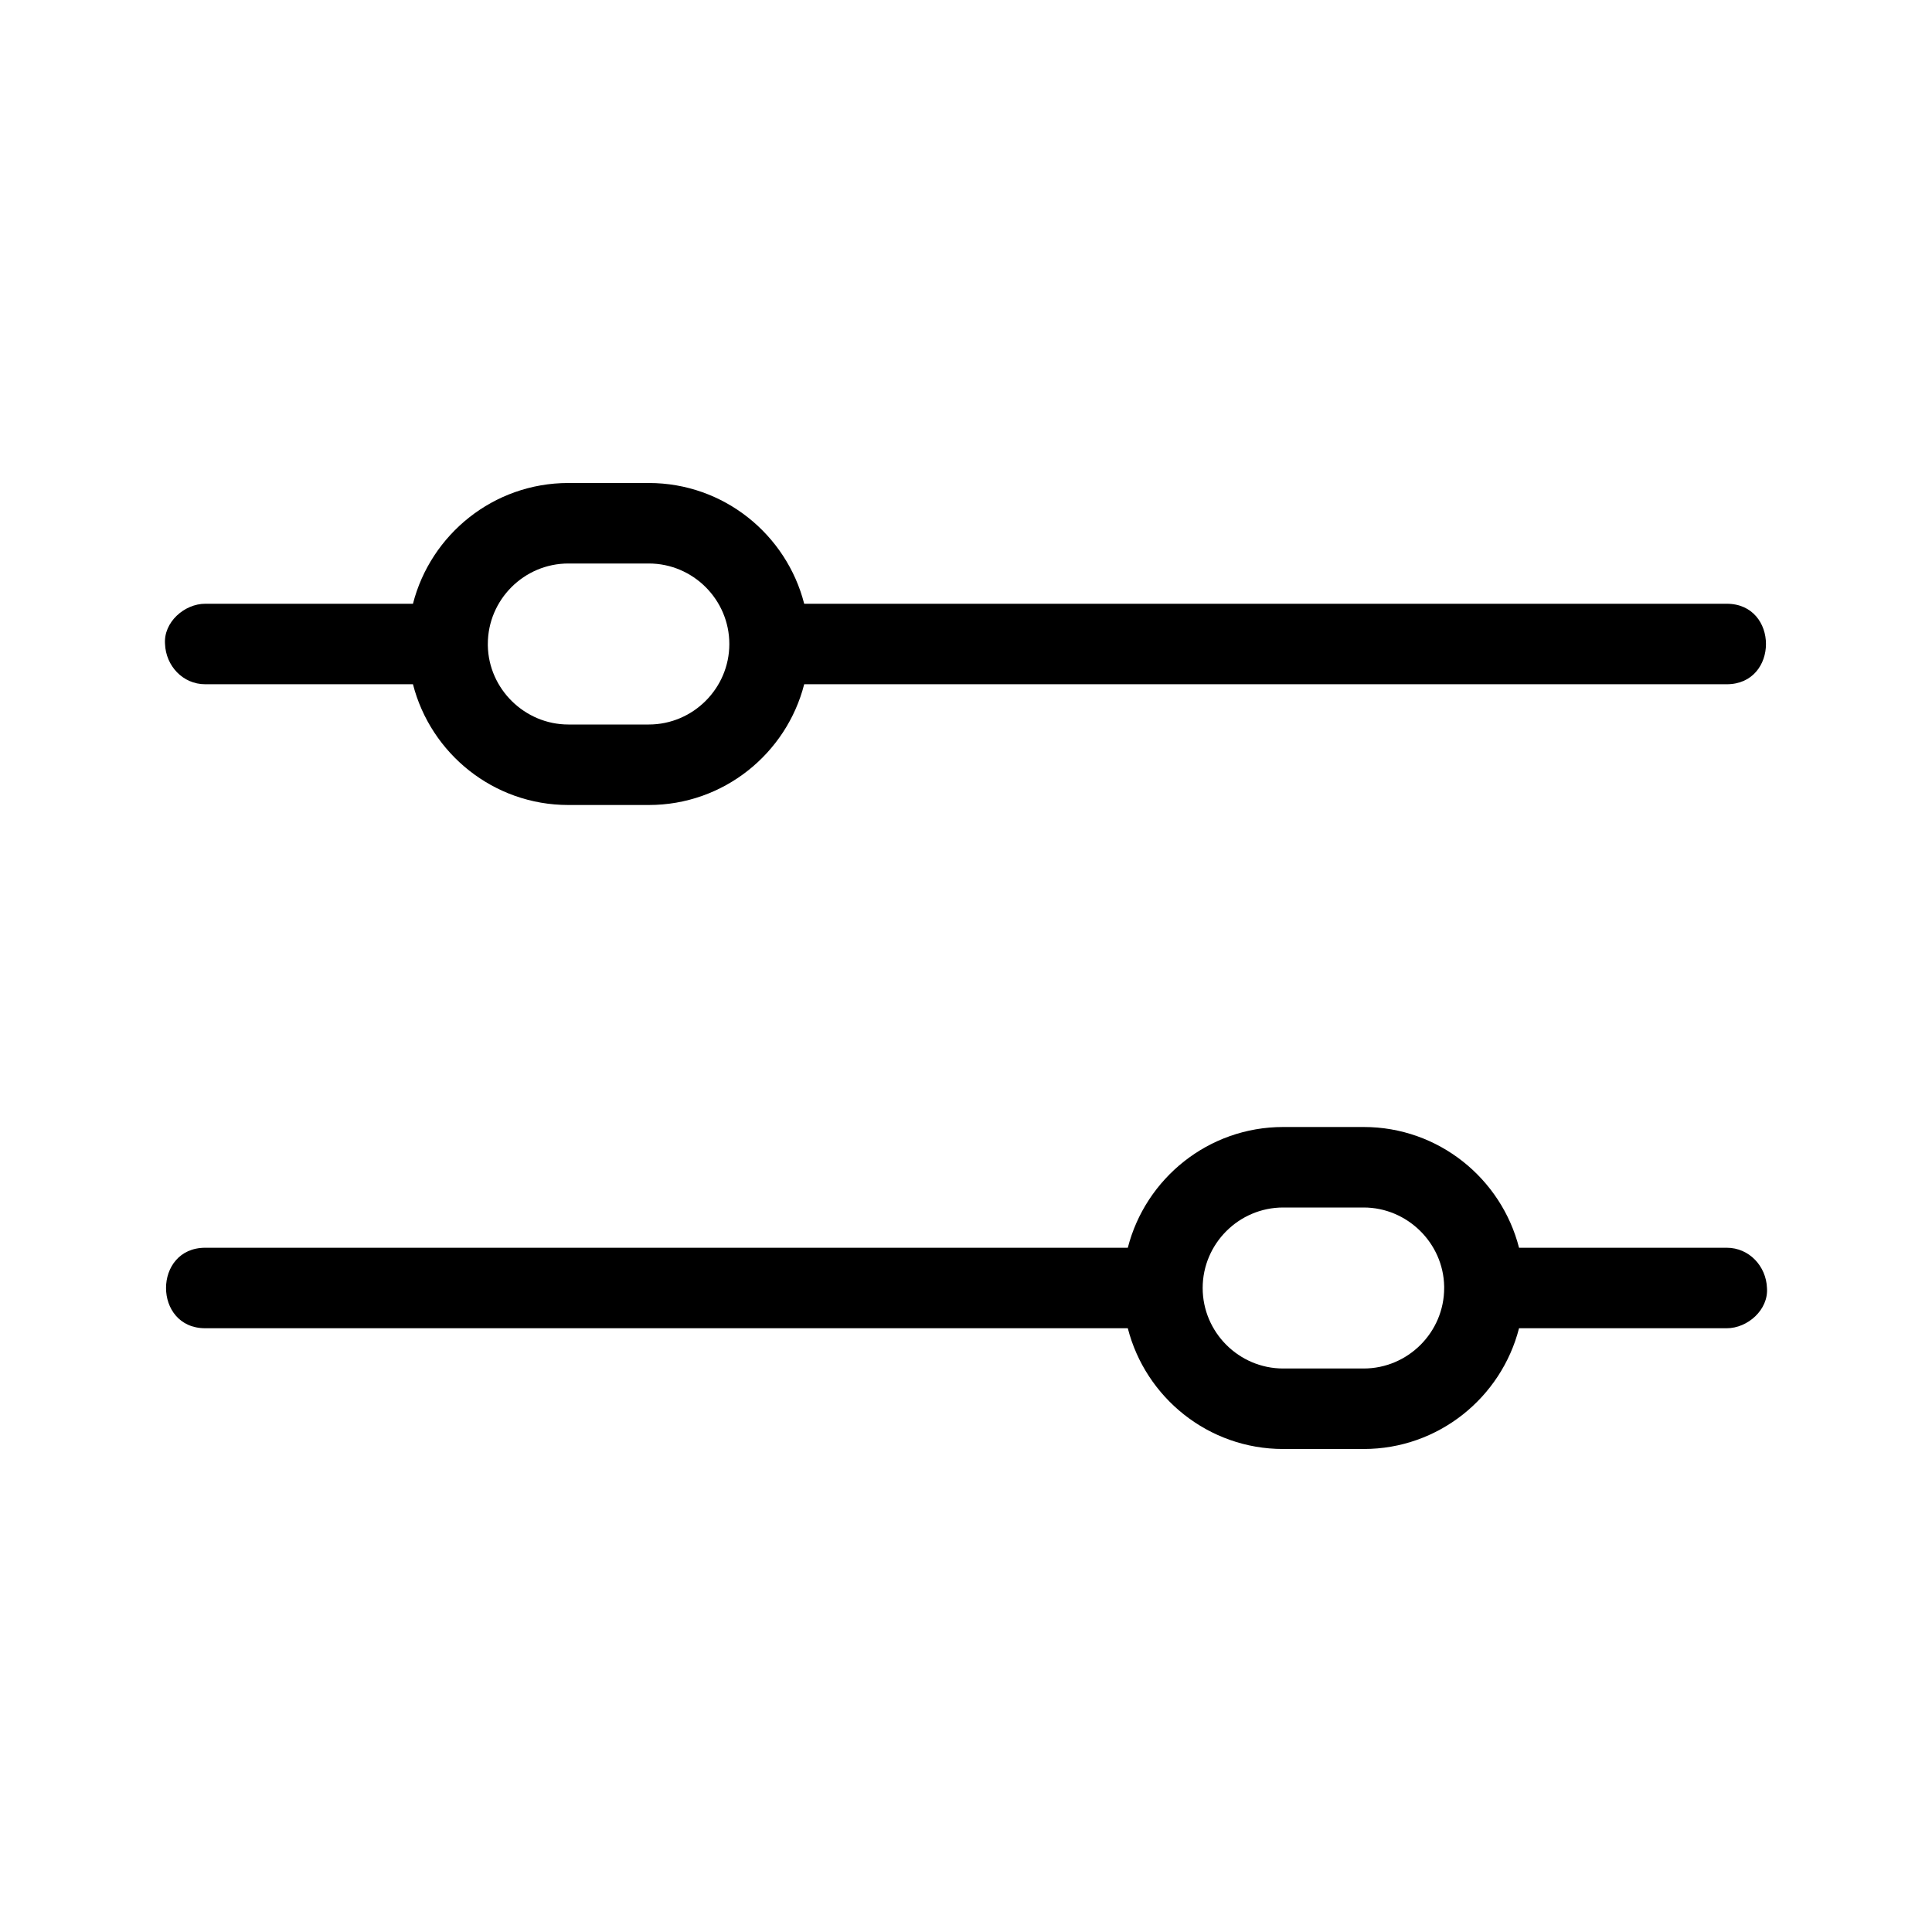
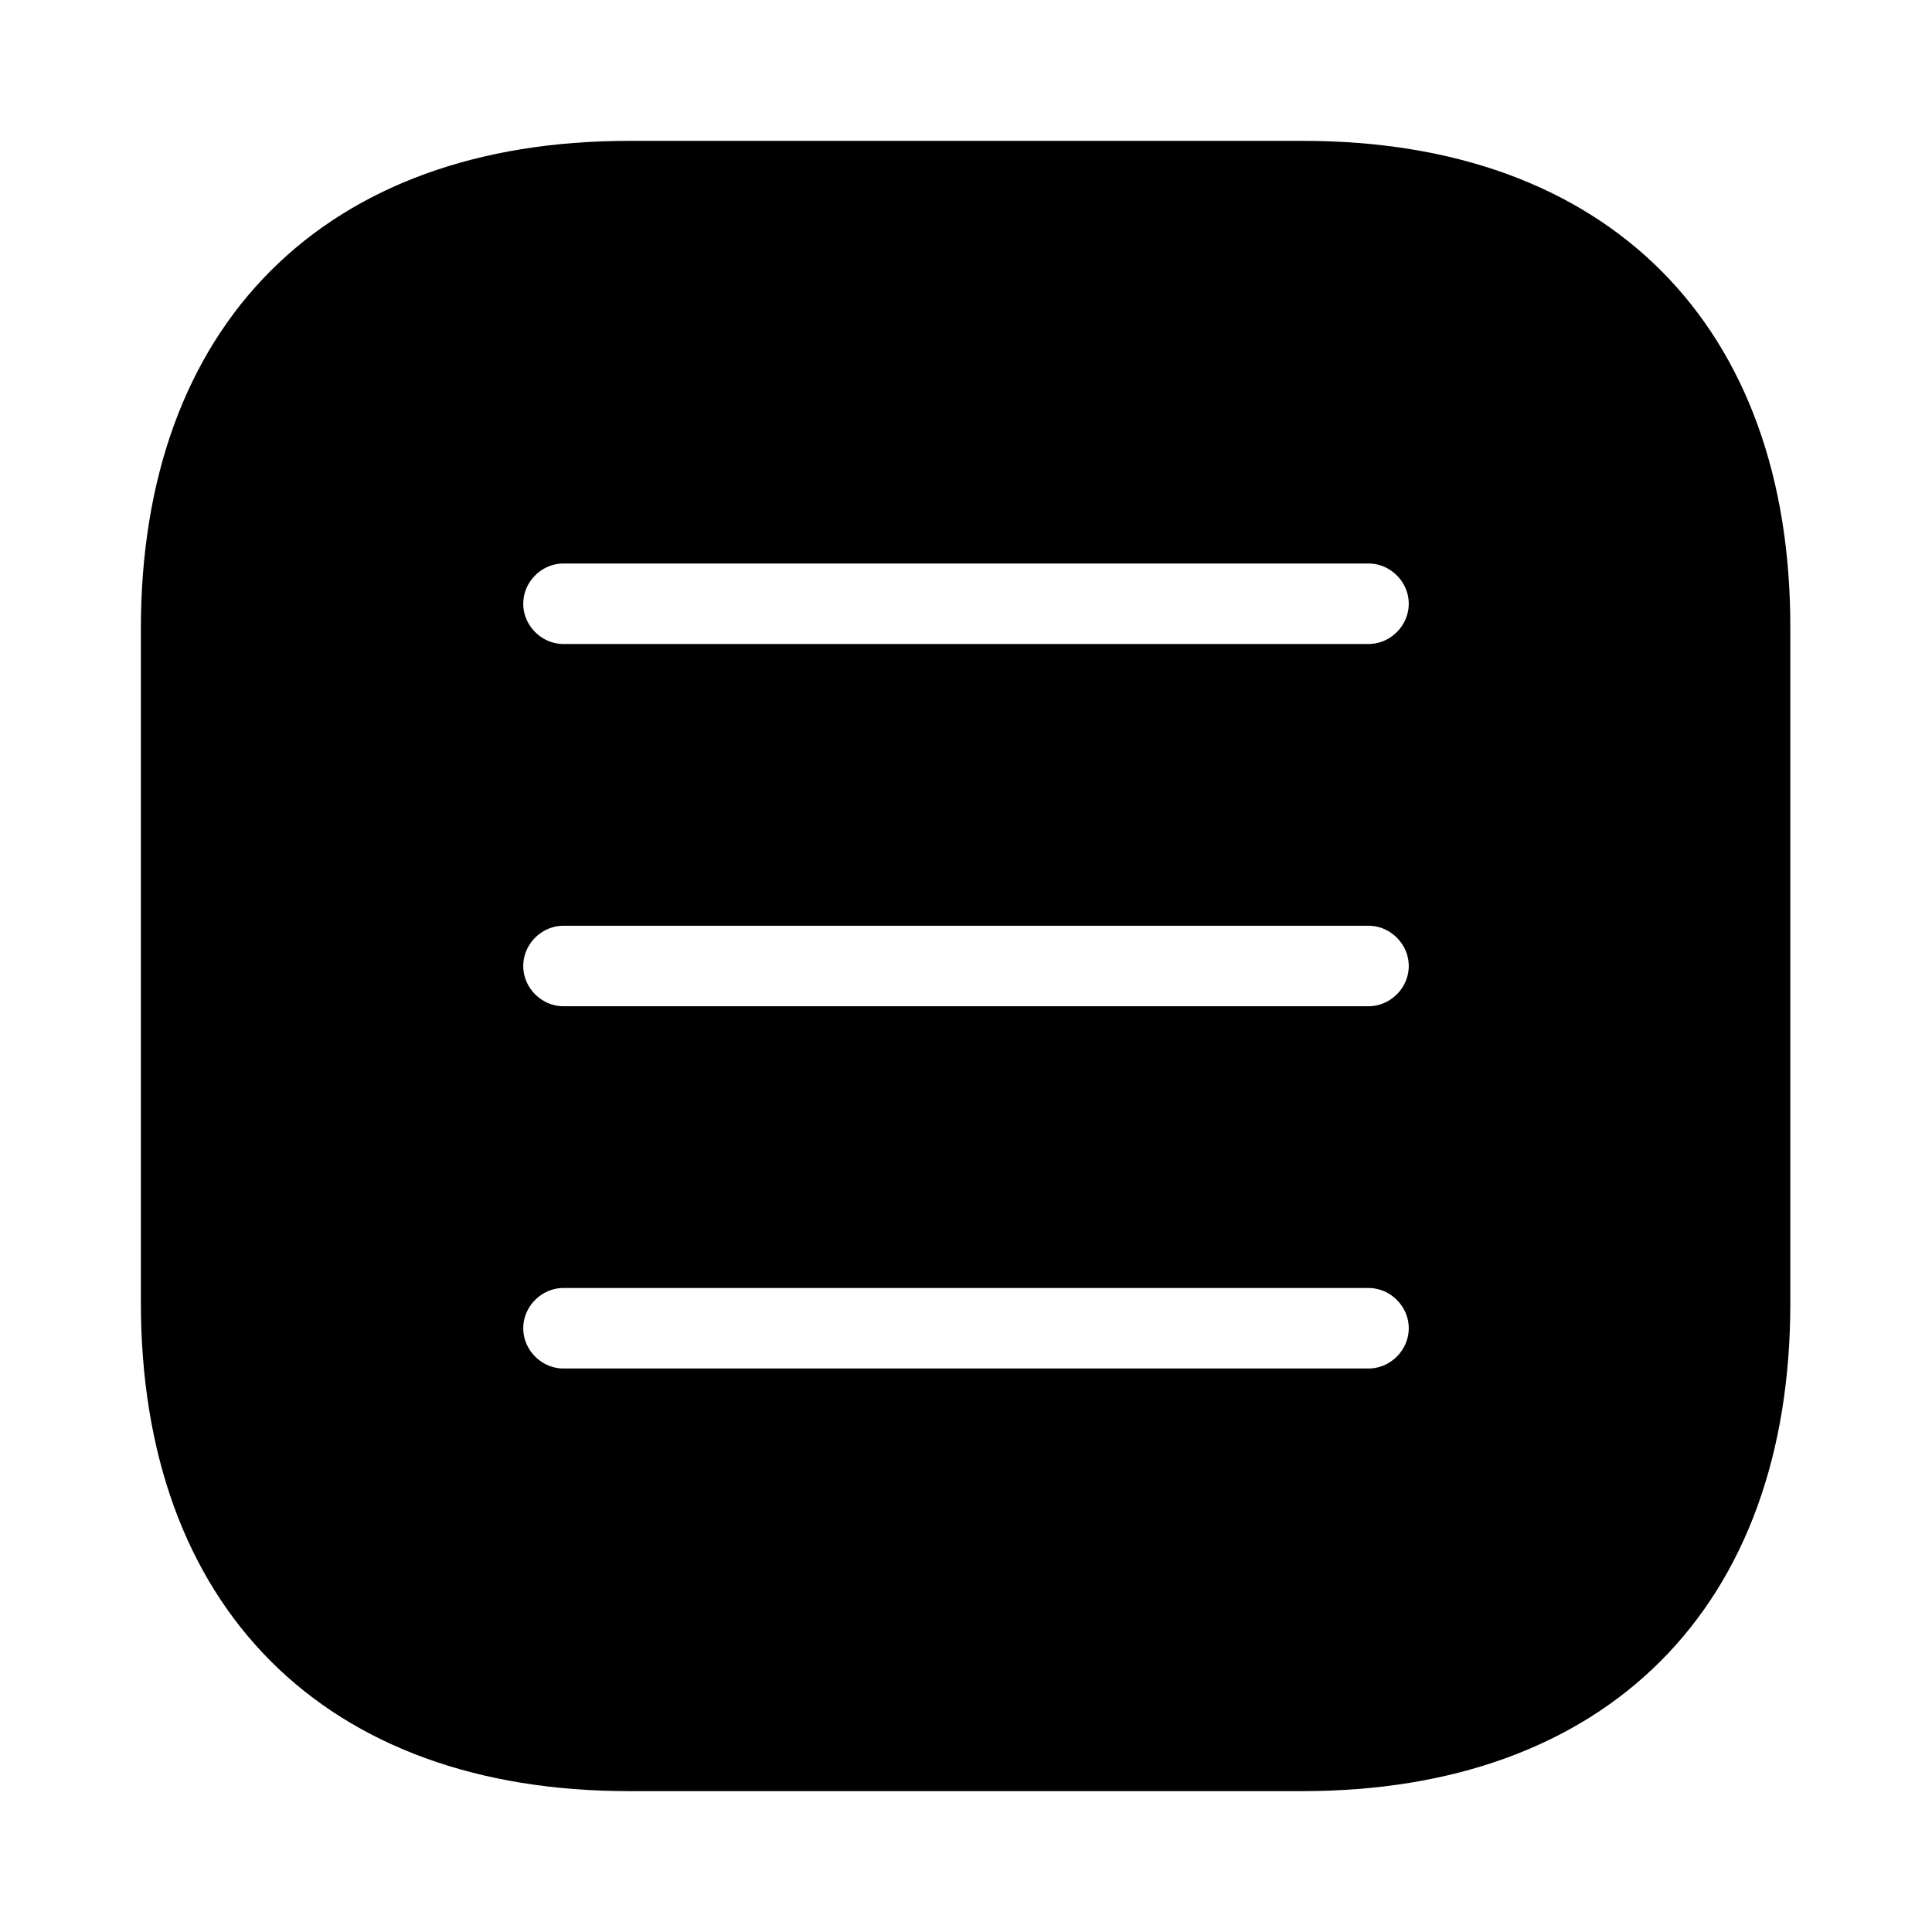
- <svg xmlns="http://www.w3.org/2000/svg" width="32px" height="32px" viewBox="0 0 24 24">
-   <g>
-     <path d="M21.45,7.5H9.99C9.77,6.64,8.99,6,8.06,6h-1C6.13,6,5.35,6.64,5.13,7.5H2.55                     c-0.26,0-0.52,0.23-0.5,0.5c0.01,0.27,0.22,0.5,0.5,0.5h2.58c0.22,0.86,1,1.5,1.93,1.5h1c0.93,0,1.71-0.64,1.93-1.5h11.46                     C22.1,8.5,22.1,7.5,21.45,7.5z M8.06,9h-1c-0.54,0-0.99-0.44-1-0.98c0-0.01,0-0.01,0-0.02c0-0.55,0.45-1,1-1h1c0.55,0,1,0.45,1,1                     S8.61,9,8.06,9z" />
-     <path d="M21.45,15.5h-2.58c-0.22-0.86-1-1.5-1.93-1.5h-1c-0.93,0-1.71,0.64-1.93,1.5H2.55                     c-0.65,0-0.65,1,0,1h11.46c0.22,0.86,1,1.5,1.93,1.5h1c0.93,0,1.71-0.64,1.93-1.5h2.58c0.26,0,0.52-0.23,0.5-0.5                     C21.94,15.73,21.73,15.5,21.45,15.5z M17.94,16c0,0.55-0.45,1-1,1h-1c-0.55,0-1-0.45-1-1s0.45-1,1-1h1c0.54,0,0.99,0.44,1,0.98                     C17.94,15.99,17.94,15.99,17.94,16z" />
+ <svg xmlns="http://www.w3.org/2000/svg" width="64px" height="64px" viewBox="0 0 24 24" fill="#000000" stroke="#000000" stroke-width="0.5">
+   <g id="SVGRepo_bgCarrier" stroke-width="0" />
+   <g id="SVGRepo_tracerCarrier" stroke-linecap="round" stroke-linejoin="round" />
+   <g id="SVGRepo_iconCarrier">
+     <path d="M16.19 2H7.81C4.17 2 2 4.17 2 7.81V16.18C2 19.83 4.17 22 7.81 22H16.18C19.82 22 21.99 19.83 21.99 16.19V7.81C22 4.17 19.83 2 16.19 2ZM17 17.25H7C6.59 17.25 6.25 16.91 6.25 16.5C6.25 16.09 6.59 15.75 7 15.75H17C17.41 15.75 17.75 16.09 17.75 16.5C17.75 16.91 17.41 17.25 17 17.25ZM17 12.75H7C6.59 12.75 6.25 12.41 6.25 12C6.25 11.59 6.59 11.25 7 11.25H17C17.41 11.25 17.75 11.59 17.75 12C17.75 12.41 17.41 12.75 17 12.75ZM17 8.25H7C6.59 8.25 6.25 7.91 6.25 7.5C6.25 7.09 6.59 6.75 7 6.75H17C17.41 6.75 17.75 7.09 17.75 7.5C17.75 7.91 17.41 8.25 17 8.25Z" />
  </g>
</svg>
